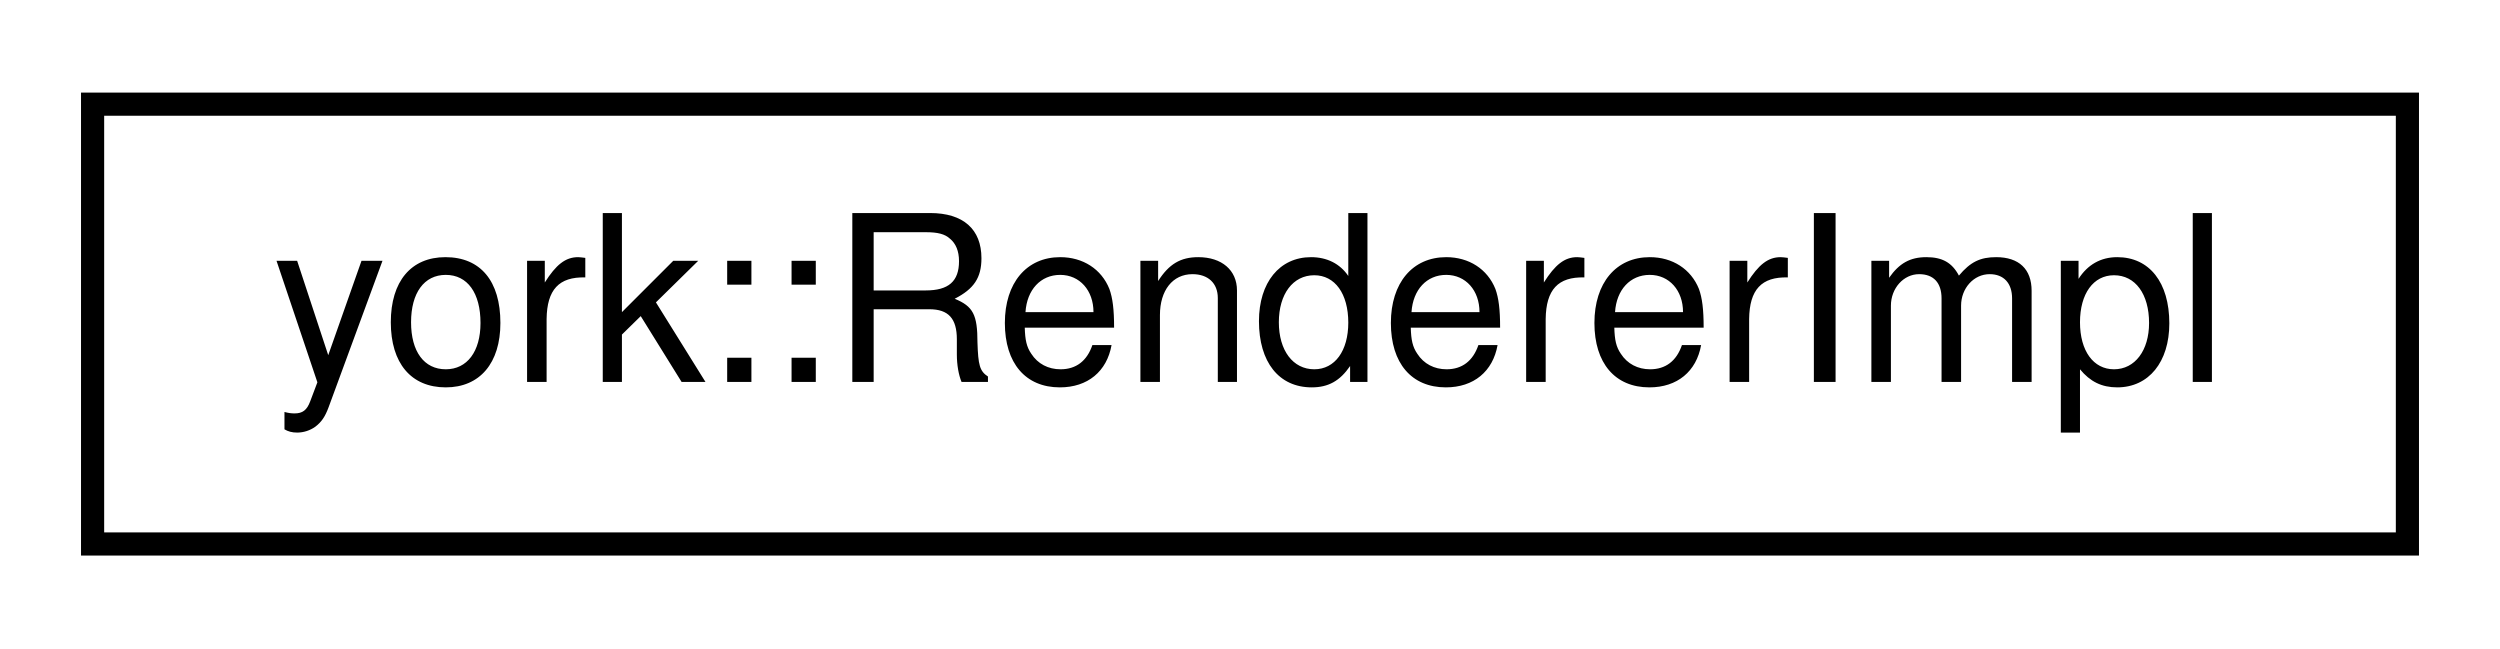
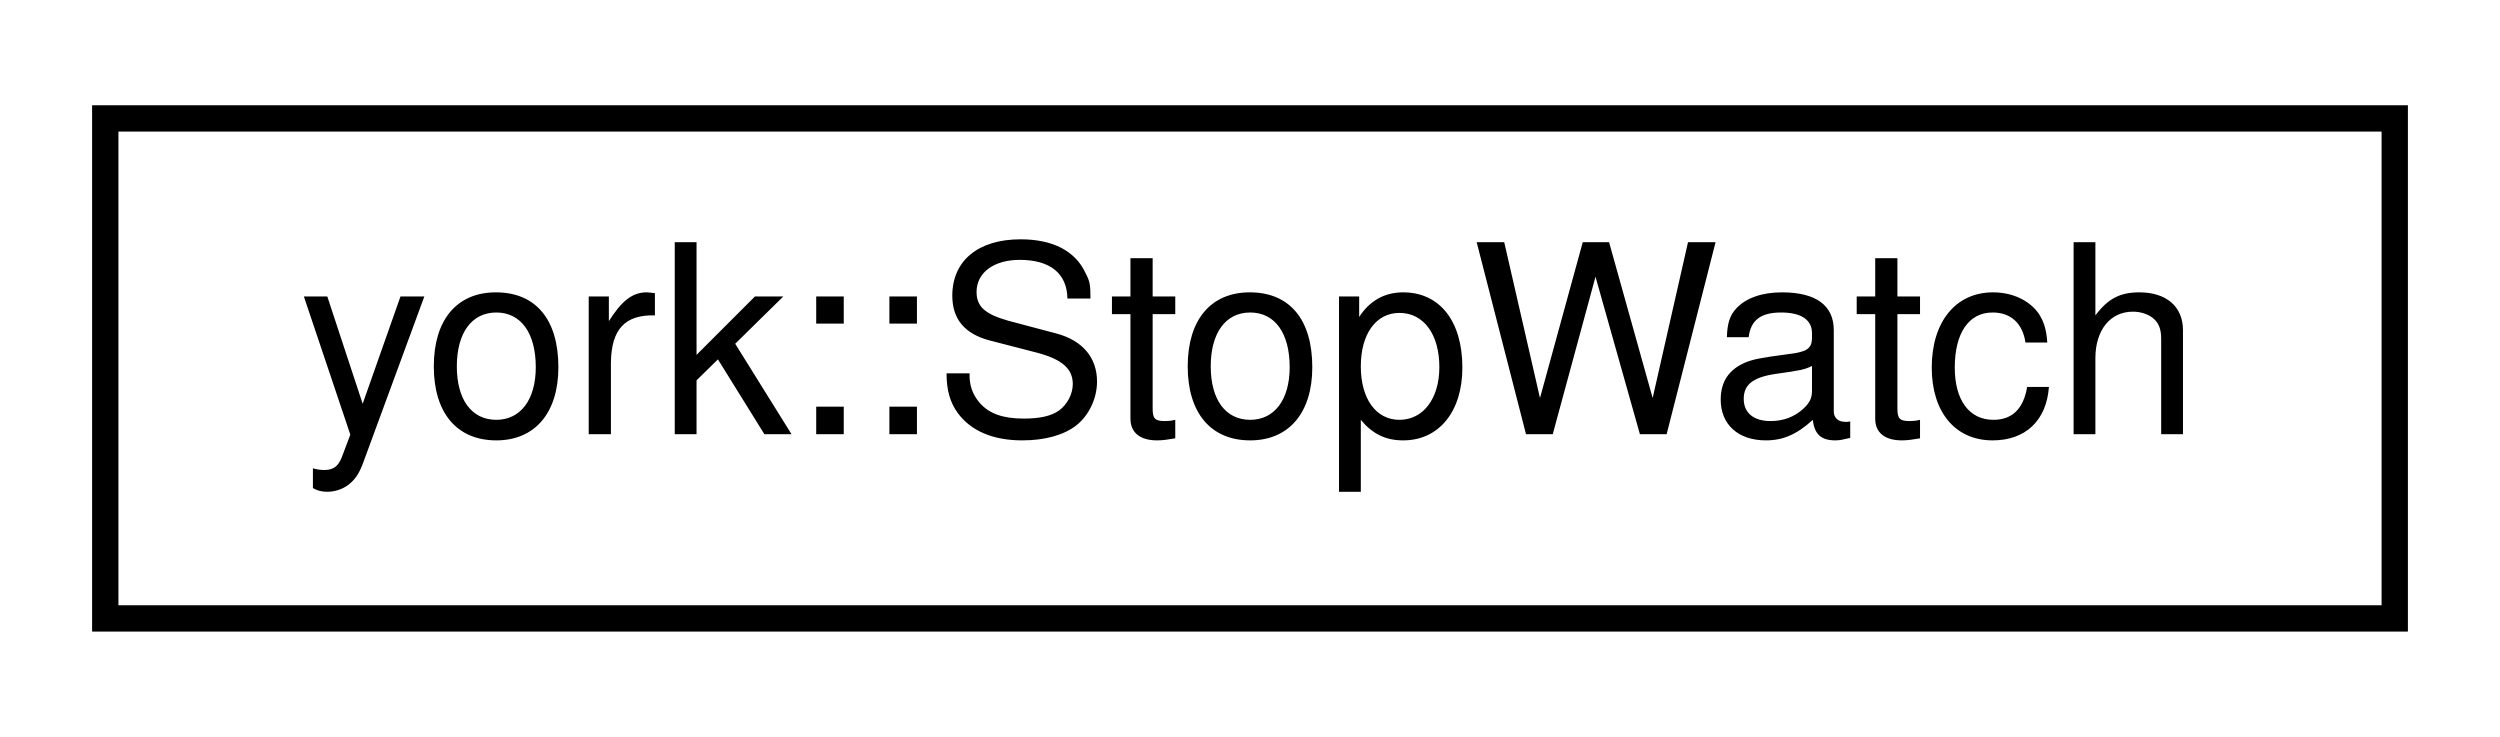
- <svg xmlns="http://www.w3.org/2000/svg" xmlns:xlink="http://www.w3.org/1999/xlink" width="108pt" height="28pt" viewBox="0.00 0.00 108.00 28.00">
+ <svg xmlns="http://www.w3.org/2000/svg" xmlns:xlink="http://www.w3.org/1999/xlink" width="95pt" height="28pt" viewBox="0.00 0.00 95.00 28.00">
  <g id="graph0" class="graph" transform="scale(1 1) rotate(0) translate(4 24)">
    <g id="node1" class="node">
      <g id="a_node1">
-         <a xlink:href="classyork_1_1_renderer_impl.html" target="_top" xlink:title=" ">
-           <polygon fill="none" stroke="black" points="0,-0.5 0,-19.5 100,-19.5 100,-0.5 0,-0.5" />
-           <text text-anchor="middle" x="50" y="-7.5" font-family="Helvetica,sans-Serif" font-size="10.00">york::RendererImpl</text>
+         <a xlink:href="classyork_1_1_stop_watch.html" target="_top" xlink:title="Records time.">
+           <polygon fill="none" stroke="black" points="0,-0.5 0,-19.5 87,-19.5 87,-0.5 0,-0.5" />
+           <text text-anchor="middle" x="43.5" y="-7.5" font-family="Helvetica,sans-Serif" font-size="10.00">york::StopWatch</text>
        </a>
      </g>
    </g>
  </g>
</svg>
